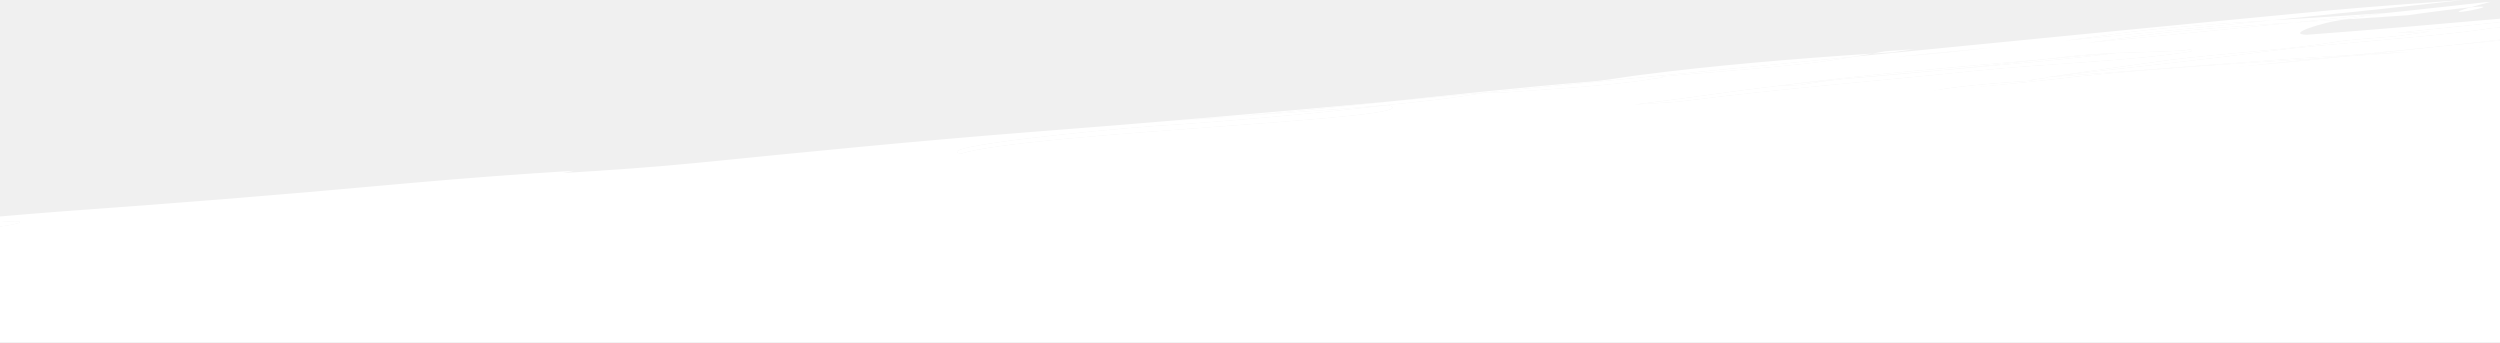
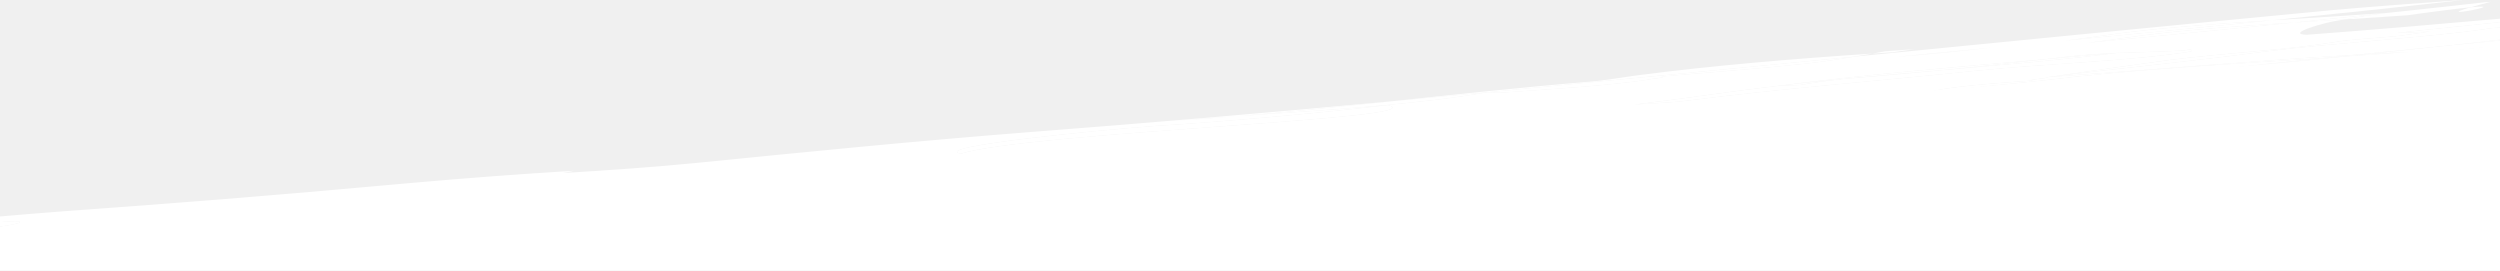
- <svg xmlns="http://www.w3.org/2000/svg" version="1.1" id="Слой_1" x="0px" y="0px" viewBox="0 0 1920 262.818" enable-background="new 0 0 1920 262.818" xml:space="preserve">
+ <svg xmlns="http://www.w3.org/2000/svg" version="1.1" id="Слой_1" x="0px" y="0px" width="1920px" height="207.818px" viewBox="0 0 1920 207.818" enable-background="new 0 0 1920 207.818" xml:space="preserve">
  <g>
-     <polyline fill="#FFFFFF" points="0,262.818 0,184.853 1920,35.529 1920,262.818  " />
+     <polyline fill="#FFFFFF" points="0,207.818 0,184.853 1920,35.529 1920,207.818  " />
    <g>
      <path fill="#FFFFFF" d="M1586.261,31.161c53.6-5.151,106.784-10.315,159.007-15.602c-48.365,3.042-94.656,6.375-132.553,12.117    C1603.88,28.872,1595.1,30.032,1586.261,31.161z" />
      <path fill="#FFFFFF" d="M1629.608,29.406c-8.795,1.193-17.632,2.354-26.443,3.48c33.053-3.174,65.953-6.364,98.546-9.574    c20.226-1.992,40.422-3.998,60.476-6.028c-43.013,2.708-84.349,5.643-119.643,10.299    C1638.146,28.165,1633.777,28.768,1629.608,29.406z" />
      <path fill="#FFFFFF" d="M1800.396,14.917c8.598-1.59,18.875-3.13,29.656-4.648c-22.434,2.37-45.062,4.71-67.865,7.016    C1774.822,16.49,1787.623,15.709,1800.396,14.917z" />
      <path fill="#FFFFFF" d="M1841.856,25.332c8.24-0.328,16.493-0.699,24.713-1.097c-7.771,1.037-15.374,2.074-22.362,3.134    c-16.638,1.783-38.944,2.799-50.013,4.77c-38.68,6.31-83.292,8.34-127.626,13.874c-27.735,3.761-60.913,8.497-94.122,13.242    c55.402-6.926,110.973-12.095,166.359-19.604c55.431-6.924,127.847-10.954,172.14-17.666c0.8-0.128,1.63-0.24,2.43-0.363    c2.209-0.138,4.417-0.288,6.625-0.429v-4.177C1881.684,21.066,1838.786,25.228,1841.856,25.332z" />
      <path fill="#FFFFFF" d="M1153.789,71.099c38.972-2.801,77.944-5.012,111.153-9.754c-0.042-0.584,16.681-1.786,11.027-2.556    c33.347-2.985,72.319-5.786,105.598-9.352c14.431-1.419,28.752-3.577,43.097-5.992c-91.465,8.989-183.754,18.025-282.217,27.393    C1148.206,70.912,1148.248,71.497,1153.789,71.099z" />
      <path fill="#FFFFFF" d="M1819.726,41.442c20.716-2.167,41.18-4.346,61.332-6.573c-24.388,2.357-48.56,4.774-72.551,7.218    C1812.217,41.87,1815.972,41.655,1819.726,41.442z" />
      <path fill="#FFFFFF" d="M14.336,170.043c-2.646-0.36-7.706-0.096-14.336,0.505v3.48C11.084,172.333,18.073,170.928,14.336,170.043    z" />
      <path fill="#FFFFFF" d="M950.925,89.176C933.1,90.396,915.348,91.642,898.119,93C916.008,91.906,933.547,90.604,950.925,89.176z" />
      <path fill="#FFFFFF" d="M1469.508,72.409c2.906-0.179,5.799-0.349,8.733-0.503c0.677-0.291,1.426-0.571,2.23-0.842    c-0.763,0.089-1.523,0.168-2.272,0.256C1475.989,71.48,1472.851,71.9,1469.508,72.409z" />
      <path fill="#FFFFFF" d="M1920,31.168v-0.702c-12.946,1.49-25.909,2.961-38.943,4.402C1893.99,33.619,1906.977,32.386,1920,31.168z    " />
      <path fill="#FFFFFF" d="M1817.313,42.245l33.417-2.401c-10.421,0.489-20.74,1.033-31.004,1.598    c-6.095,0.642-12.194,1.283-18.401,1.923C1806.713,42.995,1811.994,42.627,1817.313,42.245z" />
      <path fill="#FFFFFF" d="M1161.477,116.495c37.114-4.946,72.083-10.424,113.568-14.031c41.473-2.98,82.613-6.129,123.521-9.374    c14.919-1.639,29.864-3.3,45.112-5.022c51.288-5.295,102.624-10.311,153.98-15.252c-73.171,6.189-146.554,12.319-220.778,18.052    c-48.119,5.705-112.962,11.2-176.121,17.412c-31.697,4.378-63.764,8.697-101.834,11.404c-12.999,1.736-25.252,3.54-36.636,5.429    C1095.174,122.289,1128.223,119.417,1161.477,116.495z" />
      <path fill="#FFFFFF" d="M1692.934,54.273c37.928-3.732,73.69-7.316,108.391-10.908c-5.334,0.367-10.655,0.728-16.048,1.087    C1754.012,47.682,1723.186,50.965,1692.934,54.273z" />
      <path fill="#FFFFFF" d="M1322.867,88.368c3.684-0.423,7.324-0.852,10.91-1.282c-16.272,1.47-32.827,2.857-49.882,4.083    C1295.033,90.368,1311.755,89.754,1322.867,88.368z" />
      <path fill="#FFFFFF" d="M1734.301,54.281c1.277-0.095,2.568-0.188,3.831-0.28c61.564-6.082,118.154-11.839,173.168-17.923    C1850.907,41.912,1791.666,48.052,1734.301,54.281z" />
      <path fill="#FFFFFF" d="M1572.446,59.255c0.084,1.168-16.692,1.786-11.024,2.558c-31.406,2.257-67.739,4.868-80.95,9.252    c38.294-4.439,81.698-8.165,114.311-12.241c61.594-6.434,127.497-10.183,190.495-14.372c7.691-0.796,15.452-1.573,23.229-2.365    C1729.192,46.723,1652.851,53.477,1572.446,59.255z" />
      <path fill="#FFFFFF" d="M1456.115,74.673c3.255-0.582,8.491-1.517,13.393-2.264c-52.294,3.154-88.518,9.022-135.731,14.677    C1375.956,83.277,1416.054,78.828,1456.115,74.673z" />
      <path fill="#FFFFFF" d="M1142.448,70.837c-0.693,0.064-1.36,0.13-2.053,0.191c-24.639,2.367-48.754,4.631-72.635,6.845    c-38.603,4.085-77.168,8.048-116.834,11.302C1019.511,84.484,1090.009,80.126,1142.448,70.837z" />
      <path fill="#FFFFFF" d="M1628.314,40.359c-1.636,0.153-3.272,0.298-4.937,0.45c0.709-0.035,1.405-0.063,2.086-0.09    C1626.39,40.597,1627.388,40.481,1628.314,40.359z" />
      <path fill="#FFFFFF" d="M1588.048,43.421c-5.967,0.712-12.043,1.424-18.149,2.125c18.035-1.568,35.917-3.138,53.478-4.737    C1612.424,41.292,1601.086,42.025,1588.048,43.421z" />
      <path fill="#FFFFFF" d="M1569.899,45.547c-69.485,6.035-141.198,12.098-203.933,20.306c37.138-4.419,82.083-8.26,126.648-12.087    C1519.135,51.17,1545.086,48.397,1569.899,45.547z" />
      <path fill="#FFFFFF" d="M794.667,132.208c-27.792,2.582-44.387,4.953-66.623,7.139l16.807-0.031    c-39.017,2.219-61.029,7.329-100.043,8.953c0.042,0.587-5.429,2.158-10.998,2.559c-27.766,2.583-55.712,3.415-77.877,6.184    c-27.777,2.585-55.571,4.582-77.765,7.352c-5.584,0.401-16.554,2.956-27.665,4.345c-13.551,1.21-27.14,2.336-40.697,3.474    c0.623,0.114,1.189,0.23,1.701,0.348c11.055-0.771,22.275-1.637,33.454-2.836c33.333-3.573,72.181-7.544,105.514-10.527    c83.419-7.169,161.153-15.11,238.861-23.048c16.638-1.78,33.277-4.155,49.904-5.936c49.929-5.942,111.196-9.757,144.247-16.249    c5.542-0.988,16.666-1.788,22.166-3.358c-44.303,6.122-99.973,10.123-155.527,15.294    C833.431,127.07,816.945,130.607,794.667,132.208z" />
      <path fill="#FFFFFF" d="M328.14,178.088c0.263-0.047,0.537-0.092,0.828-0.136c-0.298-0.045-0.621-0.083-0.93-0.125    C328.07,177.916,328.134,178.001,328.14,178.088z" />
      <path fill="#FFFFFF" d="M1516.148,54.475c55.541-5.755,116.947-7.228,166.724-14.924c-0.042-0.584-0.084-1.17-0.126-1.756    l-5.502,0.984c-19.566,1.059-35.37,1.252-51.781,1.941c-37.153,4.808-84.743,8.92-132.849,13.046    c-21.598,2.117-43.581,4.119-65.538,5.93c-16.751,1.204-33.333,3.575-44.373,5.544c-5.555,0.399-11.196,0.214-16.737,0.612    c-38.821,4.552-71.985,9.88-110.817,14.437c11.096-0.797,27.861-1.415,38.958-2.8C1366.135,68.198,1443.98,62.009,1516.148,54.475    z" />
      <path fill="#FFFFFF" d="M38.044,188.343c40.817-2.391,90.869-7.426,137.435-11.581c-38.28,1.737-88.477,6.694-137.024,11.099    C38.191,188.042,38.034,188.209,38.044,188.343z" />
      <path fill="#FFFFFF" d="M1066.037,80.725c-58.489,6.707-123.421,12.511-178.847,16.004    c-44.556,3.202-172.238,15.906-149.466,21.331C791.92,101.344,1105.67,91.363,1066.037,80.725z" />
      <path fill="#FFFFFF" d="M60.041,183.233c-5.387,0.387-10.682,1.318-14.77,2.317c5.691-0.653,11.573-1.364,17.439-2.098    C61.785,183.388,60.899,183.319,60.041,183.233z" />
      <path fill="#FFFFFF" d="M1293.325,97.113c-33.574,2.921-62.903,7.064-92.567,11.167c63.159-6.211,128.002-11.707,176.121-17.412    C1349.153,93.007,1321.326,95.101,1293.325,97.113z" />
      <path fill="#FFFFFF" d="M1053.032,126.655c41.676-1.896,75.865-5.823,108.445-10.161c-33.254,2.923-66.303,5.794-99.189,8.617    C1059.225,125.623,1055.982,126.127,1053.032,126.655z" />
      <path fill="#FFFFFF" d="M1098.924,119.683c38.07-2.707,70.137-7.026,101.834-11.404    C1165.033,111.788,1130.094,115.537,1098.924,119.683z" />
      <path fill="#FFFFFF" d="M1848.711,11.747c24.907-3.49,40.035-5.324,48.646-6.135c3.761-1.091,8.744-2.46,15.5-4.208    c-1.459,0.105-3.012,0.216-4.458,0.32c-25.758,2.913-51.898,5.749-78.348,8.544c-10.781,1.518-21.058,3.058-29.656,4.648    C1816.518,13.914,1832.709,12.881,1848.711,11.747z" />
      <path fill="#FFFFFF" d="M1897.356,5.612C1865.261,14.952,1930.997,2.453,1897.356,5.612L1897.356,5.612z" />
      <path fill="#FFFFFF" d="M1723.19,55.481c5.088-0.502,9.925-0.986,14.942-1.479c-1.263,0.092-2.554,0.185-3.831,0.28    C1730.63,54.68,1726.847,55.079,1723.19,55.481z" />
      <path fill="#FFFFFF" d="M1427.076,59.696c21.957-1.812,43.94-3.813,65.538-5.93c-44.565,3.827-89.51,7.667-126.648,12.087    c5.541-0.398,11.181-0.213,16.737-0.612C1393.743,63.271,1410.325,60.9,1427.076,59.696z" />
      <path fill="#FFFFFF" d="M1881.057,34.868c-20.151,2.228-40.615,4.406-61.332,6.573c10.264-0.564,20.583-1.109,31.004-1.598    l-33.417,2.401c-5.319,0.382-10.6,0.75-15.988,1.119c-34.701,3.592-70.463,7.177-108.391,10.908    c30.253-3.308,61.079-6.591,92.344-9.821c-62.999,4.189-128.902,7.938-190.495,14.372c-32.613,4.076-76.017,7.802-114.311,12.241    c-0.804,0.271-1.553,0.551-2.23,0.842c-2.934,0.154-5.827,0.323-8.733,0.503c-4.901,0.747-10.138,1.682-13.393,2.264    c-40.062,4.155-80.159,8.604-122.339,12.413c-3.586,0.429-7.226,0.859-10.91,1.282c-11.111,1.386-27.833,2-38.972,2.801    c17.055-1.226,33.611-2.612,49.882-4.083c47.213-5.654,83.438-11.522,135.731-14.677c3.343-0.509,6.481-0.93,8.691-1.089    c0.749-0.087,1.509-0.167,2.272-0.256c13.212-4.385,49.544-6.995,80.95-9.252c-5.668-0.772,11.108-1.39,11.024-2.558    c33.208-4.745,66.386-9.48,94.122-13.242c44.334-5.534,88.946-7.563,127.626-13.874c11.069-1.972,33.375-2.987,50.013-4.77    c6.989-1.06,14.591-2.097,22.362-3.134c-8.22,0.398-16.474,0.77-24.713,1.097c-3.07-0.104,39.828-4.266,78.144-8.316v-2.648    c-42.372,3.728-100.808,8.833-148.564,12.346c-16.806-0.559,13.852-9.675,24.992-11.06c1.212-0.249,2.632-0.496,3.967-0.737    c-12.772,0.793-25.574,1.573-38.208,2.368c-20.054,2.03-40.25,4.035-60.476,6.028c-32.593,3.21-65.493,6.4-98.546,9.574    c8.811-1.126,17.648-2.287,26.443-3.48c4.169-0.637,8.537-1.241,12.936-1.822c35.294-4.656,76.63-7.591,119.643-10.299    c22.802-2.307,45.43-4.646,67.865-7.016c0.606-0.082,1.132-0.164,1.712-0.246c-28.669,2.037-57.933,3.736-86.496,5.537    c-52.223,5.286-105.408,10.45-159.007,15.602c8.84-1.129,17.62-2.289,26.454-3.484c37.897-5.743,84.188-9.075,132.553-12.117    c49.731-5.036,98.685-10.183,146.17-15.559c-32.362,2.329-69.25,5.001-101.182,7.859    c-128.511,12.22-246.368,23.866-365.591,35.585c-14.345,2.414-28.666,4.573-43.097,5.992    c-33.279,3.566-72.251,6.367-105.598,9.352c5.654,0.77-11.069,1.972-11.027,2.556c-33.209,4.742-72.181,6.954-111.153,9.754    c-5.541,0.398-5.583-0.186-11.341-0.261c-52.439,9.289-122.936,13.647-191.522,18.339c-17.378,1.428-34.917,2.729-52.806,3.824    c17.229-1.358,34.981-2.604,52.806-3.824c39.666-3.254,78.232-7.217,116.834-11.302c-94.555,8.766-184.288,16.446-277.533,23.618    c-88.974,6.981-172.251,15.319-255.543,23.658c-33.979,3.339-68.042,5.655-102.055,7.723c2.861-0.567,5.653-1.145,8.321-1.74    c-42.285,2.579-83.012,5.632-126.113,9.462c-3.898,0.348-7.782,0.688-11.707,1.049c-88.875,8.15-165.197,14.219-255.797,20.73    c-15.792,1.135-31.556,2.563-47.331,3.87v4.304c6.629-0.601,11.689-0.865,14.336-0.505c3.737,0.885-3.251,2.29-14.336,3.985    v30.563c18.068-0.269,35.877-0.348,55.929-0.47c11.181-0.213,11.349,2.128,28.047,0.928c44.471-3.196,89.083-5.814,133.557-9.598    c94.794-8.745,184.893-16.381,276.506-23.707c-0.618-0.083-0.906-0.193-0.833-0.331c22.076-1.711,44.235-3.421,66.771-5.13    c22.264-1.6,38.832-4.559,61.11-6.16c150.169-10.791,294.346-22.413,441.201-35.011c11.384-1.889,23.637-3.693,36.636-5.429    c-8.835,0.632-18.022,1.179-27.612,1.615c88.371-15.761,244.237-25.782,332.93-36.867    c100.795-12.051,213.294-21.543,330.059-30.149c57.365-6.23,116.606-12.369,176.999-18.203    c-55.014,6.084-111.604,11.841-173.168,17.923c59.86-4.402,120.815-8.58,181.868-12.752V31.168    C1906.977,32.386,1893.99,33.619,1881.057,34.868z M60.041,183.233c0.858,0.085,1.744,0.155,2.669,0.219    c-5.866,0.734-11.747,1.445-17.439,2.098C49.36,184.552,54.654,183.621,60.041,183.233z M38.044,188.343    c-0.01-0.134,0.147-0.301,0.411-0.482c48.547-4.405,98.744-9.362,137.024-11.099C128.912,180.917,78.861,185.952,38.044,188.343z     M328.14,178.088c-0.006-0.088-0.07-0.173-0.102-0.261c0.309,0.042,0.632,0.081,0.93,0.125    C328.677,177.997,328.402,178.042,328.14,178.088z M983.486,113.934c-33.052,6.492-94.319,10.307-144.247,16.249    c-16.627,1.781-33.265,4.156-49.904,5.936c-77.708,7.938-155.442,15.879-238.861,23.048    c-33.332,2.983-72.181,6.954-105.514,10.527c-11.179,1.198-22.399,2.065-33.454,2.836c-0.512-0.117-1.078-0.234-1.701-0.348    c13.557-1.137,27.145-2.263,40.697-3.474c11.111-1.389,22.081-3.944,27.665-4.345c22.194-2.77,49.988-4.767,77.765-7.352    c22.166-2.769,50.111-3.601,77.877-6.184c5.57-0.4,11.041-1.971,10.998-2.559c39.014-1.624,61.026-6.734,100.043-8.953    l-16.807,0.031c22.236-2.185,38.832-4.557,66.623-7.139c22.278-1.601,38.764-5.138,55.459-6.338    c55.554-5.172,111.224-9.172,155.527-15.294C1000.153,112.146,989.028,112.945,983.486,113.934z M737.724,118.06    c-22.771-5.425,104.91-18.129,149.466-21.331c55.426-3.492,120.358-9.297,178.847-16.004    C1105.67,91.363,791.92,101.344,737.724,118.06z M1529.44,36.611c-23.242,2.594-45.722,5.044-72.21,6.947    C1481.3,41.228,1505.354,38.919,1529.44,36.611z M1365.966,65.853c62.735-8.208,134.448-14.271,203.933-20.306    c6.105-0.702,12.182-1.413,18.149-2.125c13.038-1.396,24.376-2.129,35.329-2.612c1.665-0.152,3.301-0.297,4.937-0.45    c-0.926,0.122-1.924,0.238-2.851,0.36c16.411-0.689,32.214-0.882,51.781-1.941l5.502-0.984c0.042,0.586,0.084,1.172,0.126,1.756    c-49.777,7.697-111.184,9.169-166.724,14.924c-72.167,7.534-150.013,13.723-222.04,23.015c-11.097,1.385-27.862,2.002-38.958,2.8    C1293.981,75.732,1327.146,70.405,1365.966,65.853z" />
      <path fill="#FFFFFF" d="M1457.23,43.558c26.488-1.903,48.968-4.353,72.21-6.947C1505.354,38.919,1481.3,41.228,1457.23,43.558z" />
      <path fill="#FFFFFF" d="M1910.945,21.985c-44.292,6.712-116.709,10.742-172.14,17.666    c-55.386,7.509-110.957,12.679-166.359,19.604c80.405-5.778,156.746-12.532,236.061-17.169c23.99-2.444,48.163-4.861,72.551-7.218    c13.034-1.442,25.997-2.913,38.943-4.402v-9.273c-2.208,0.141-4.417,0.291-6.625,0.429    C1912.574,21.744,1911.745,21.857,1910.945,21.985z" />
      <path fill="#FFFFFF" d="M1161.477,116.495c21.767-1.914,43.644-3.843,65.701-5.806c61.344-5.802,115.761-11.476,171.387-17.599    c-40.908,3.245-82.048,6.394-123.521,9.374C1233.56,106.071,1198.591,111.548,1161.477,116.495z" />
      <path fill="#FFFFFF" d="M1443.677,88.068c-15.247,1.721-30.193,3.383-45.112,5.022c60.638-4.81,120.797-9.841,180.826-14.921    c98.607-9.482,197.292-18.658,295.852-28.839c11.199-1.122,22.319-2.181,33.375-3.193c-183.884,12.55-367.2,25.057-522.687,43.651    c-2.848,0.359-6.033,0.72-9.052,1.081c74.224-5.733,147.608-11.863,220.778-18.052    C1546.301,77.757,1494.965,82.773,1443.677,88.068z" />
      <path fill="#FFFFFF" d="M1785.277,44.452c5.392-0.36,10.713-0.72,16.048-1.087c6.207-0.64,12.305-1.281,18.401-1.923    c-3.753,0.214-7.509,0.428-11.219,0.645C1800.729,42.879,1792.968,43.655,1785.277,44.452z" />
      <path fill="#FFFFFF" d="M1625.464,40.719c-0.681,0.027-1.377,0.055-2.086,0.09c-17.561,1.6-35.443,3.169-53.478,4.737    c-24.813,2.851-50.764,5.623-77.285,8.219C1540.721,49.639,1588.311,45.528,1625.464,40.719z" />
      <path fill="#FFFFFF" d="M1470.218,37.77c-5.57,0.4-16.669,1.198-22.267,1.6c-3.362,0.6-6.685,1.193-10.048,1.785    c5.21-0.345,10.478-0.685,15.729-1.017L1470.218,37.77z" />
      <path fill="#FFFFFF" d="M1142.448,70.837c98.463-9.368,190.752-18.404,282.217-27.393c4.416-0.743,8.841-1.51,13.24-2.289    c-61.527,4.062-122.641,9.205-178.798,16.492c-11.071,1.385-27.668,4.341-38.779,5.14c-52.64,4.341-102.661,9.805-152.568,15.087    c23.881-2.214,47.995-4.479,72.635-6.845C1141.087,70.967,1141.755,70.902,1142.448,70.837z" />
    </g>
  </g>
</svg>
